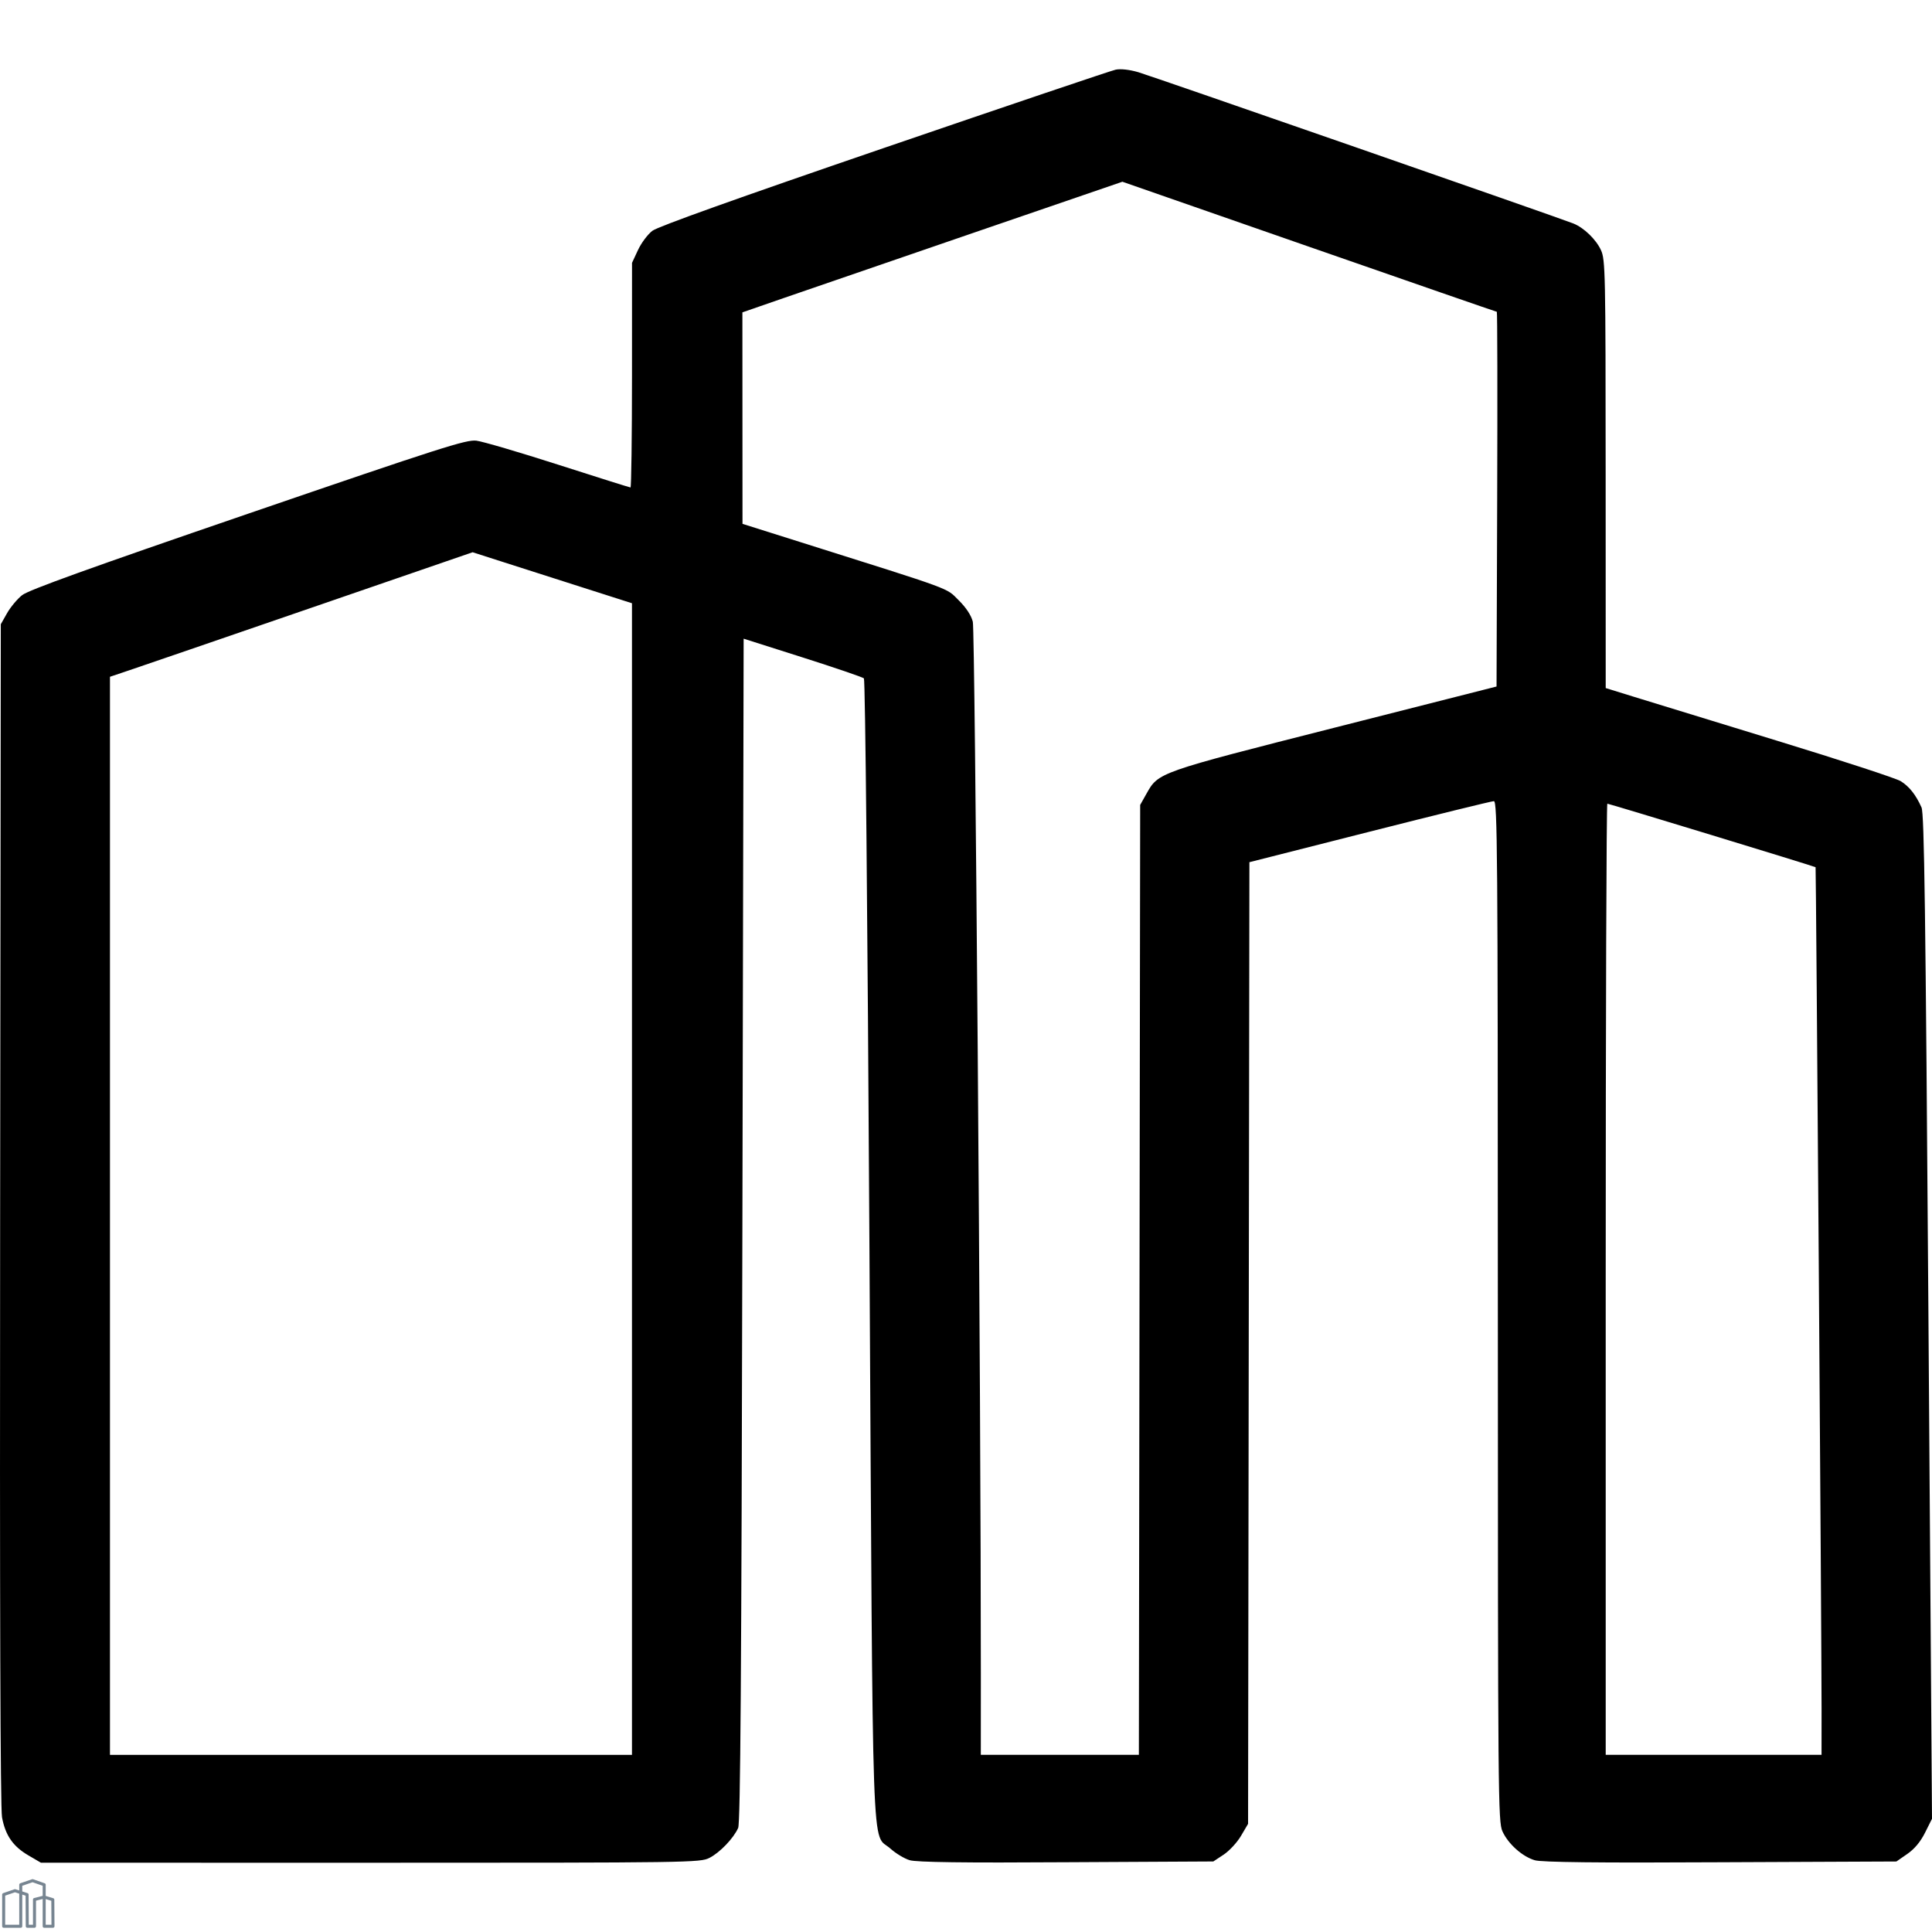
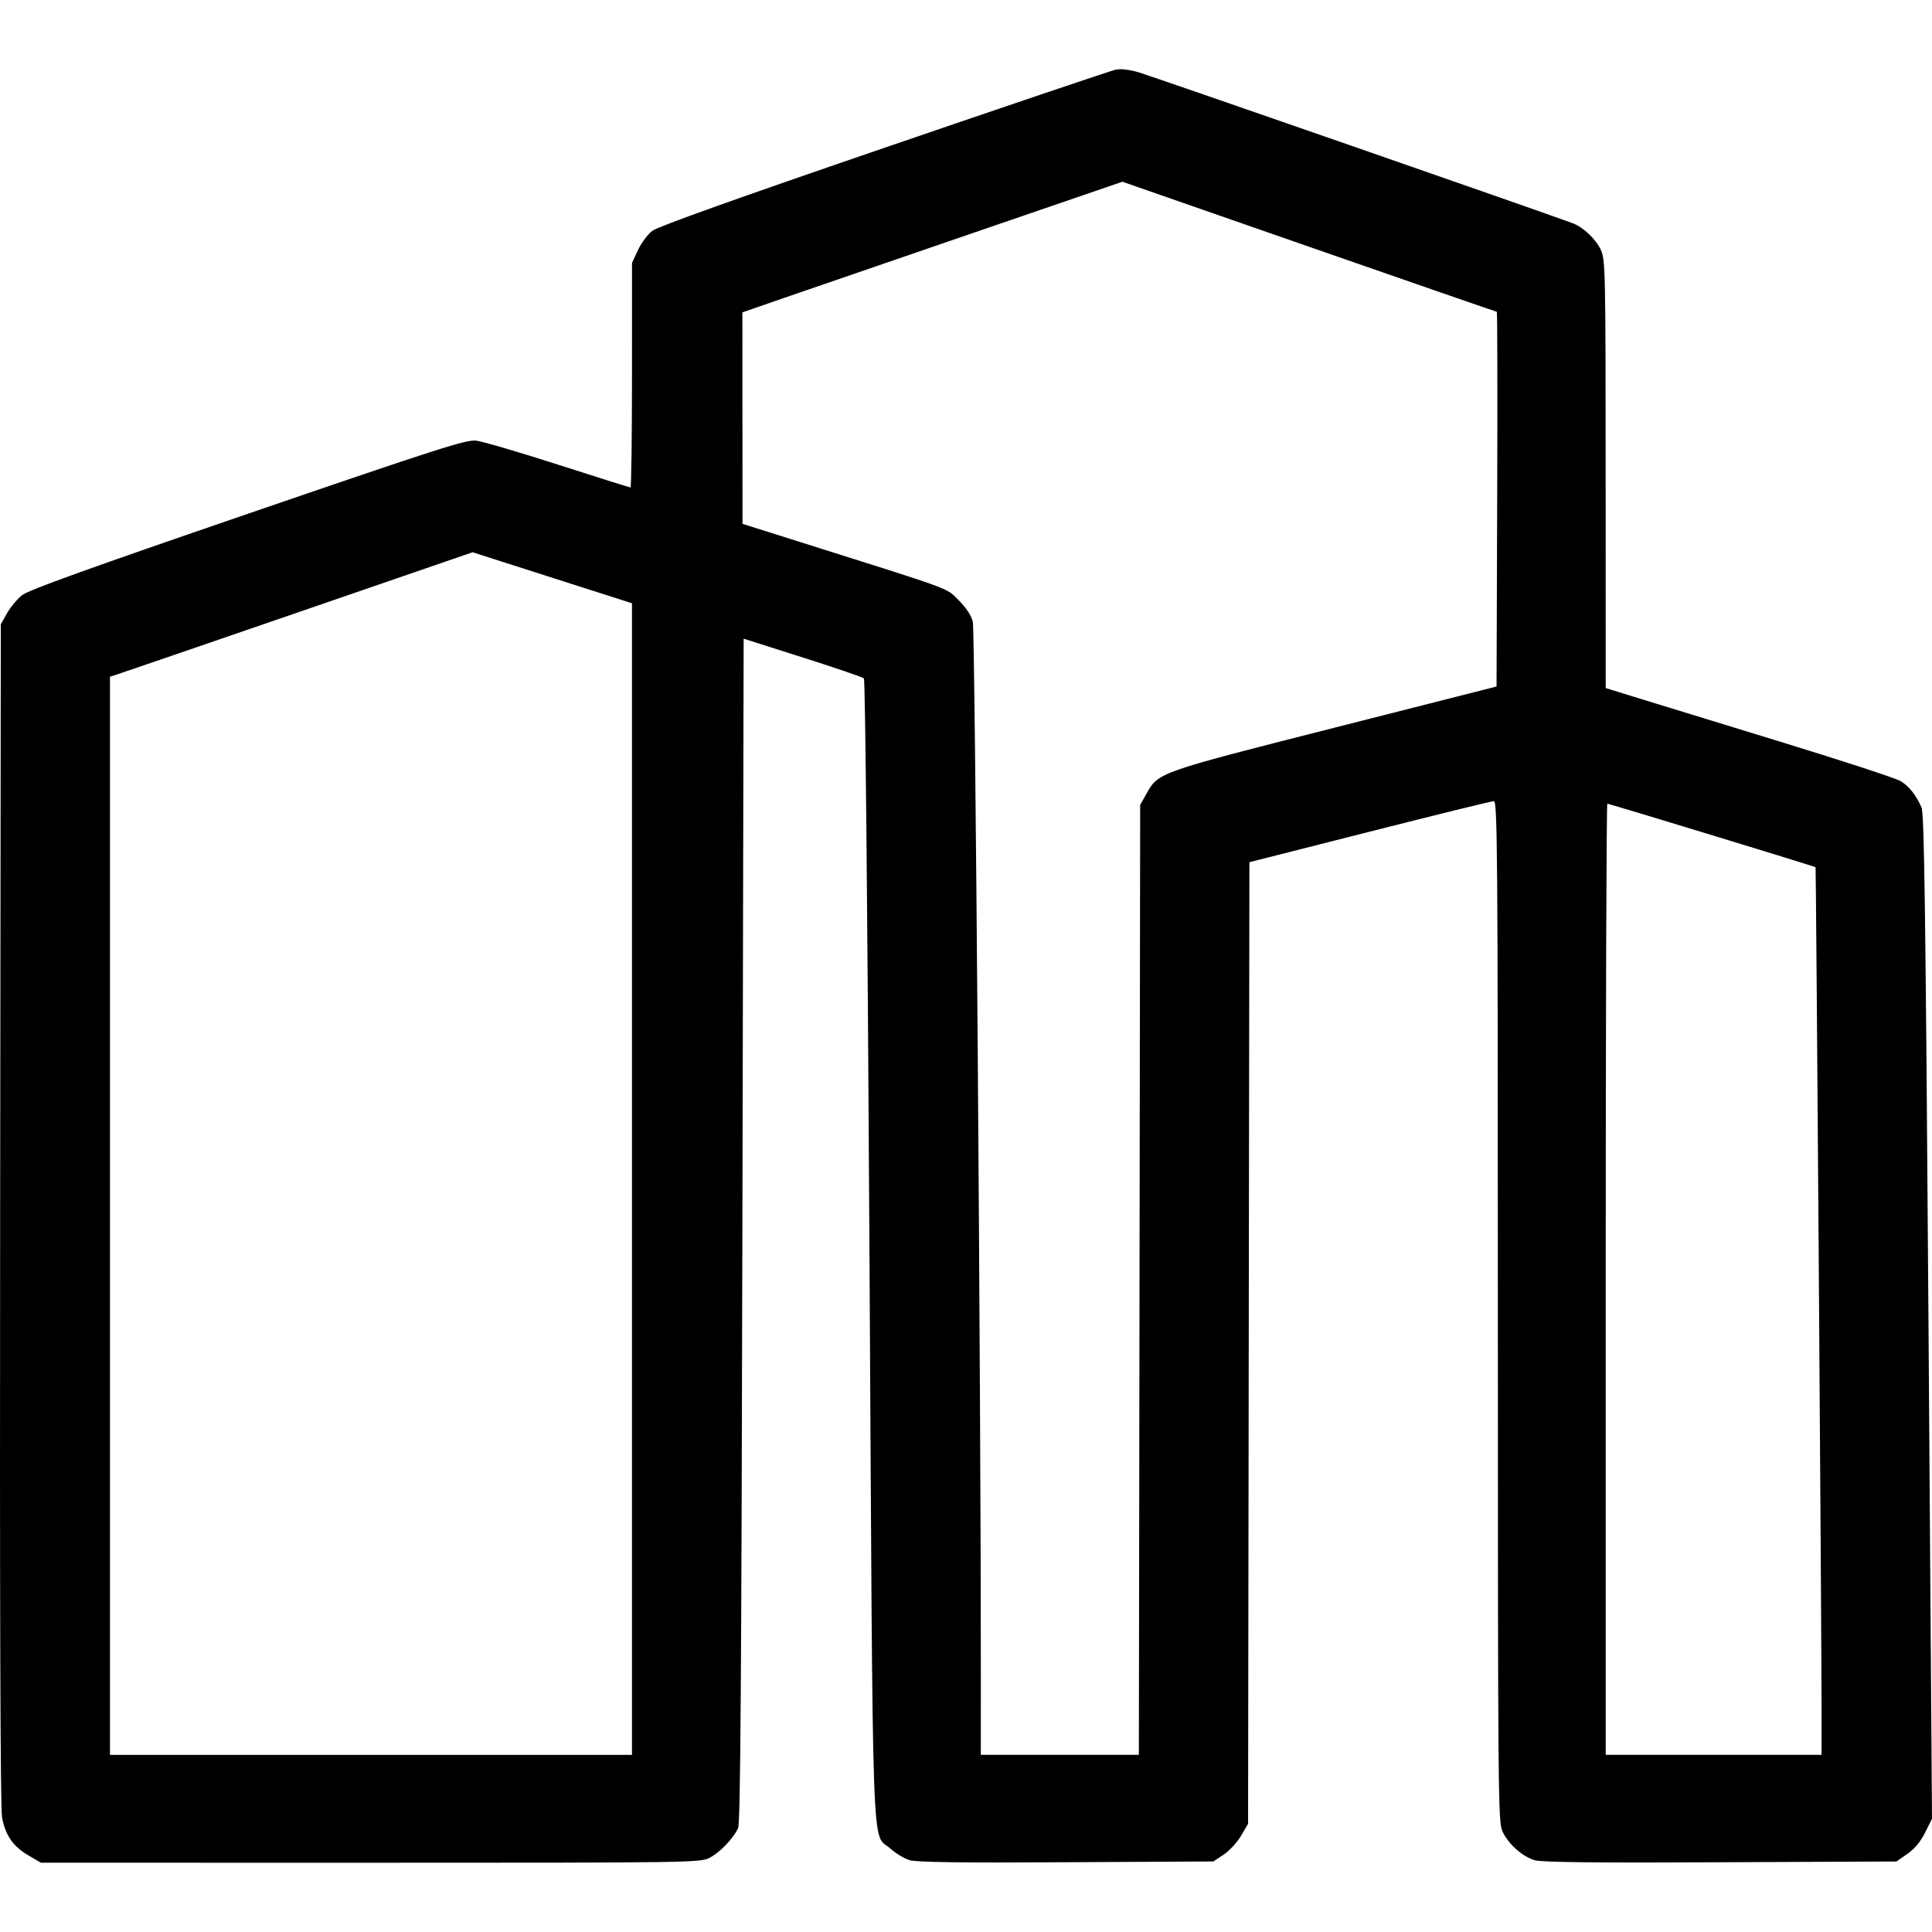
- <svg xmlns="http://www.w3.org/2000/svg" width="1024" height="1024" viewBox="0 0 1024 1024" version="1.1" id="svg4766">
-   <defs id="defs4760" />
-   <g id="g4764" style="fill:none;fill-rule:evenodd;stroke:none;stroke-width:1" transform="translate(0,994)">
-     <g id="company_grey" style="fill:#778591;fill-rule:nonzero">
-       <path d="m 11.799,26.961 c 0,0.442 -0.358,0.8 -0.8,0.8 H 1.943 c -0.442,0 -0.8,-0.358 -0.8,-0.8 V 10.156 c 0,-0.342 0.217,-0.646 0.54,-0.757 L 7.66,7.346 c 0.163,-0.056 0.339,-0.058 0.503,-0.006 L 11.799,8.5 Z M 23.219,10.689 c 0.142,-0.036 0.291,-0.033 0.431,0.01 l 4.575,1.4 c 0.334,0.102 0.564,0.41 0.566,0.76 l 0.094,14.097 c 0.003,0.444 -0.356,0.805 -0.8,0.805 h -4.668 c -0.442,0 -0.8,-0.358 -0.8,-0.8 V 10.842 Z m -5.737,2.082 c 2e-6,-0.366 0.248,-0.685 0.603,-0.775 l 4.532,-1.153 V 5.496 L 17.253,3.627 11.799,5.499 v 3.001 l 2.804,0.894 c 0.33,0.105 0.555,0.411 0.557,0.758 l 0.089,16.009 h 2.232 z m 5.7,-0.542 0.431,0.01 -0.217,0.055 z m 1.034,13.932 h 3.063 L 27.195,13.457 24.217,12.546 Z M 7.929,8.945 2.743,10.727 V 26.161 H 10.199 V 9.669 Z m 15.468,3.35 -4.315,1.098 -7.2e-5,13.568 c -2e-6,0.442 -0.358,0.8 -0.8,0.8 h -3.828 c -0.44,0 -0.798,-0.355 -0.8,-0.796 L 13.564,10.742 10.199,9.669 V 4.928 c 0,-0.342 0.217,-0.646 0.54,-0.757 L 16.995,2.024 c 0.17,-0.058 0.354,-0.058 0.523,0.001 l 6.162,2.147 c 0.321,0.112 0.537,0.415 0.537,0.755 v 7.618 z" id="Page-1" />
-     </g>
-   </g>
-   <path style="stroke-width:1.33" d="M 15.055,983.393 C 6.902,978.643 2.842,972.782 1.071,963.197 0.175,958.352 -0.162,850.729 0.072,643.374 l 0.352,-312.514 3.325,-5.869 c 1.829,-3.213 5.42,-7.523 7.981,-9.555 3.414,-2.696 35.34,-14.209 119.714,-43.143 102.449,-35.132 115.715,-39.375 121.045,-38.729 3.292,0.406 22.844,6.142 43.449,12.764 20.605,6.619 37.814,12.037 38.242,12.037 0.428,0 0.784,-26.785 0.791,-59.523 l 0.013,-59.526 3.169,-6.807 c 1.743,-3.743 5.179,-8.329 7.635,-10.19 2.944,-2.231 44.797,-17.2 122.85,-43.939 65.111,-22.305 120.32,-40.96 122.685,-41.454 2.656,-0.554 7.225,-0.037 11.945,1.322 6.845,1.991 222.268,76.897 230.574,80.176 5.632,2.223 12.127,8.483 14.717,14.185 2.307,5.079 2.444,11.631 2.471,118.727 l 0.029,113.351 14.964,4.635 c 8.23,2.548 42.422,13.041 75.982,23.317 33.56,10.271 62.977,19.889 65.373,21.37 4.553,2.807 8.047,7.217 11.066,13.95 1.459,3.25 2.137,53.115 3.672,270.014 l 1.882,266.022 -3.667,7.328 c -2.446,4.883 -5.588,8.654 -9.434,11.313 l -5.767,3.993 -93.33,0.406 c -64.828,0.369 -94.86,0 -98.34,-1.071 -6.567,-1.921 -14.091,-8.632 -17.117,-15.294 -2.317,-5.101 -2.424,-17.06 -2.452,-275.687 -0.026,-245.062 -0.225,-270.354 -2.123,-270.354 -1.152,0 -30.773,7.28 -65.826,16.177 l -63.733,16.173 -0.351,254.846 -0.351,254.846 -3.731,6.345 c -2.052,3.509 -6.198,7.981 -9.213,9.98 l -5.481,3.619 -77.913,0.406 c -54.322,0.369 -79.448,0 -82.983,-1.071 -2.789,-0.813 -7.393,-3.583 -10.231,-6.138 -10.186,-9.204 -9.212,18.6 -11.125,-317.453 -1.023,-179.629 -2.213,-302.121 -2.942,-302.812 -0.674,-0.628 -15.291,-5.629 -32.483,-11.095 l -31.259,-9.939 -0.665,313.416 c -0.503,237.173 -1.048,314.269 -2.239,316.924 -2.479,5.529 -9.677,13.034 -15.207,15.856 -4.934,2.511 -9.44,2.585 -179.698,2.585 l -174.633,-0.015 z M 334.959,624.914 V 319.731 l -27.601,-8.82 c -15.18,-4.849 -34.185,-10.932 -42.233,-13.514 l -14.632,-4.694 -85.795,29.54 c -47.187,16.247 -90.434,31.095 -96.104,32.993 l -10.309,3.472 v 285.7 285.704 H 196.622 334.959 Z m 269.011,53.447 0.347,-251.732 3.326,-5.924 c 6.369,-11.354 5.888,-11.184 99.762,-35.039 l 85.795,-21.799 0.34,-99.308 c 0.188,-54.618 0.1,-99.305 -0.192,-99.305 -0.292,0 -45.066,-15.509 -99.495,-34.465 L 594.892,96.322 515.804,123.45 c -43.498,14.92 -88.815,30.499 -100.703,34.619 l -21.615,7.491 0.028,56.045 0.028,56.048 30.899,9.747 c 82.05,25.883 76.834,23.97 83.632,30.7 3.997,3.956 6.659,7.993 7.542,11.431 1.192,4.65 4.314,414.36 4.255,558.333 l -0.018,42.234 h 41.886 41.886 z m 361.5,227.459 c 0.021,-33.289 -2.913,-445.876 -3.173,-446.179 -0.336,-0.406 -109.434,-33.677 -110.378,-33.677 -0.472,0 -0.858,113.428 -0.858,252.064 v 252.068 h 57.197 57.197 l 0.015,-24.277 z" id="path4772" />
+ <svg xmlns="http://www.w3.org/2000/svg" width="1024" height="1024" viewBox="0 0 1024 1024" version="1.1">
+   <path id="path4772" d="M 15.055,983.393 C 6.902,978.643 2.842,972.782 1.071,963.197 0.175,958.352 -0.162,850.729 0.072,643.374 l 0.352,-312.514 3.325,-5.869 c 1.829,-3.213 5.42,-7.523 7.981,-9.555 3.414,-2.696 35.34,-14.209 119.714,-43.143 102.449,-35.132 115.715,-39.375 121.045,-38.729 3.292,0.406 22.844,6.142 43.449,12.764 20.605,6.619 37.814,12.037 38.242,12.037 0.428,0 0.784,-26.785 0.791,-59.523 l 0.013,-59.526 3.169,-6.807 c 1.743,-3.743 5.179,-8.329 7.635,-10.19 2.944,-2.231 44.797,-17.2 122.85,-43.939 65.111,-22.305 120.32,-40.96 122.685,-41.454 2.656,-0.554 7.225,-0.037 11.945,1.322 6.845,1.991 222.268,76.897 230.574,80.176 5.632,2.223 12.127,8.483 14.717,14.185 2.307,5.079 2.444,11.631 2.471,118.727 l 0.029,113.351 14.964,4.635 c 8.23,2.548 42.422,13.041 75.982,23.317 33.56,10.271 62.977,19.889 65.373,21.37 4.553,2.807 8.047,7.217 11.066,13.95 1.459,3.25 2.137,53.115 3.672,270.014 l 1.882,266.022 -3.667,7.328 c -2.446,4.883 -5.588,8.654 -9.434,11.313 l -5.767,3.993 -93.33,0.406 c -64.828,0.369 -94.86,0 -98.34,-1.071 -6.567,-1.921 -14.091,-8.632 -17.117,-15.294 -2.317,-5.101 -2.424,-17.06 -2.452,-275.687 -0.026,-245.062 -0.225,-270.354 -2.123,-270.354 -1.152,0 -30.773,7.28 -65.826,16.177 l -63.733,16.173 -0.351,254.846 -0.351,254.846 -3.731,6.345 c -2.052,3.509 -6.198,7.981 -9.213,9.98 l -5.481,3.619 -77.913,0.406 c -54.322,0.369 -79.448,0 -82.983,-1.071 -2.789,-0.813 -7.393,-3.583 -10.231,-6.138 -10.186,-9.204 -9.212,18.6 -11.125,-317.453 -1.023,-179.629 -2.213,-302.121 -2.942,-302.812 -0.674,-0.628 -15.291,-5.629 -32.483,-11.095 l -31.259,-9.939 -0.665,313.416 c -0.503,237.173 -1.048,314.269 -2.239,316.924 -2.479,5.529 -9.677,13.034 -15.207,15.856 -4.934,2.511 -9.44,2.585 -179.698,2.585 l -174.633,-0.015 z M 334.959,624.914 V 319.731 l -27.601,-8.82 c -15.18,-4.849 -34.185,-10.932 -42.233,-13.514 l -14.632,-4.694 -85.795,29.54 c -47.187,16.247 -90.434,31.095 -96.104,32.993 l -10.309,3.472 v 285.7 285.704 H 196.622 334.959 Z m 269.011,53.447 0.347,-251.732 3.326,-5.924 c 6.369,-11.354 5.888,-11.184 99.762,-35.039 l 85.795,-21.799 0.34,-99.308 c 0.188,-54.618 0.1,-99.305 -0.192,-99.305 -0.292,0 -45.066,-15.509 -99.495,-34.465 L 594.892,96.322 515.804,123.45 c -43.498,14.92 -88.815,30.499 -100.703,34.619 l -21.615,7.491 0.028,56.045 0.028,56.048 30.899,9.747 c 82.05,25.883 76.834,23.97 83.632,30.7 3.997,3.956 6.659,7.993 7.542,11.431 1.192,4.65 4.314,414.36 4.255,558.333 l -0.018,42.234 h 41.886 41.886 z m 361.5,227.459 c 0.021,-33.289 -2.913,-445.876 -3.173,-446.179 -0.336,-0.406 -109.434,-33.677 -110.378,-33.677 -0.472,0 -0.858,113.428 -0.858,252.064 v 252.068 h 57.197 57.197 l 0.015,-24.277 z" style="stroke-width:1.33" />
</svg>
